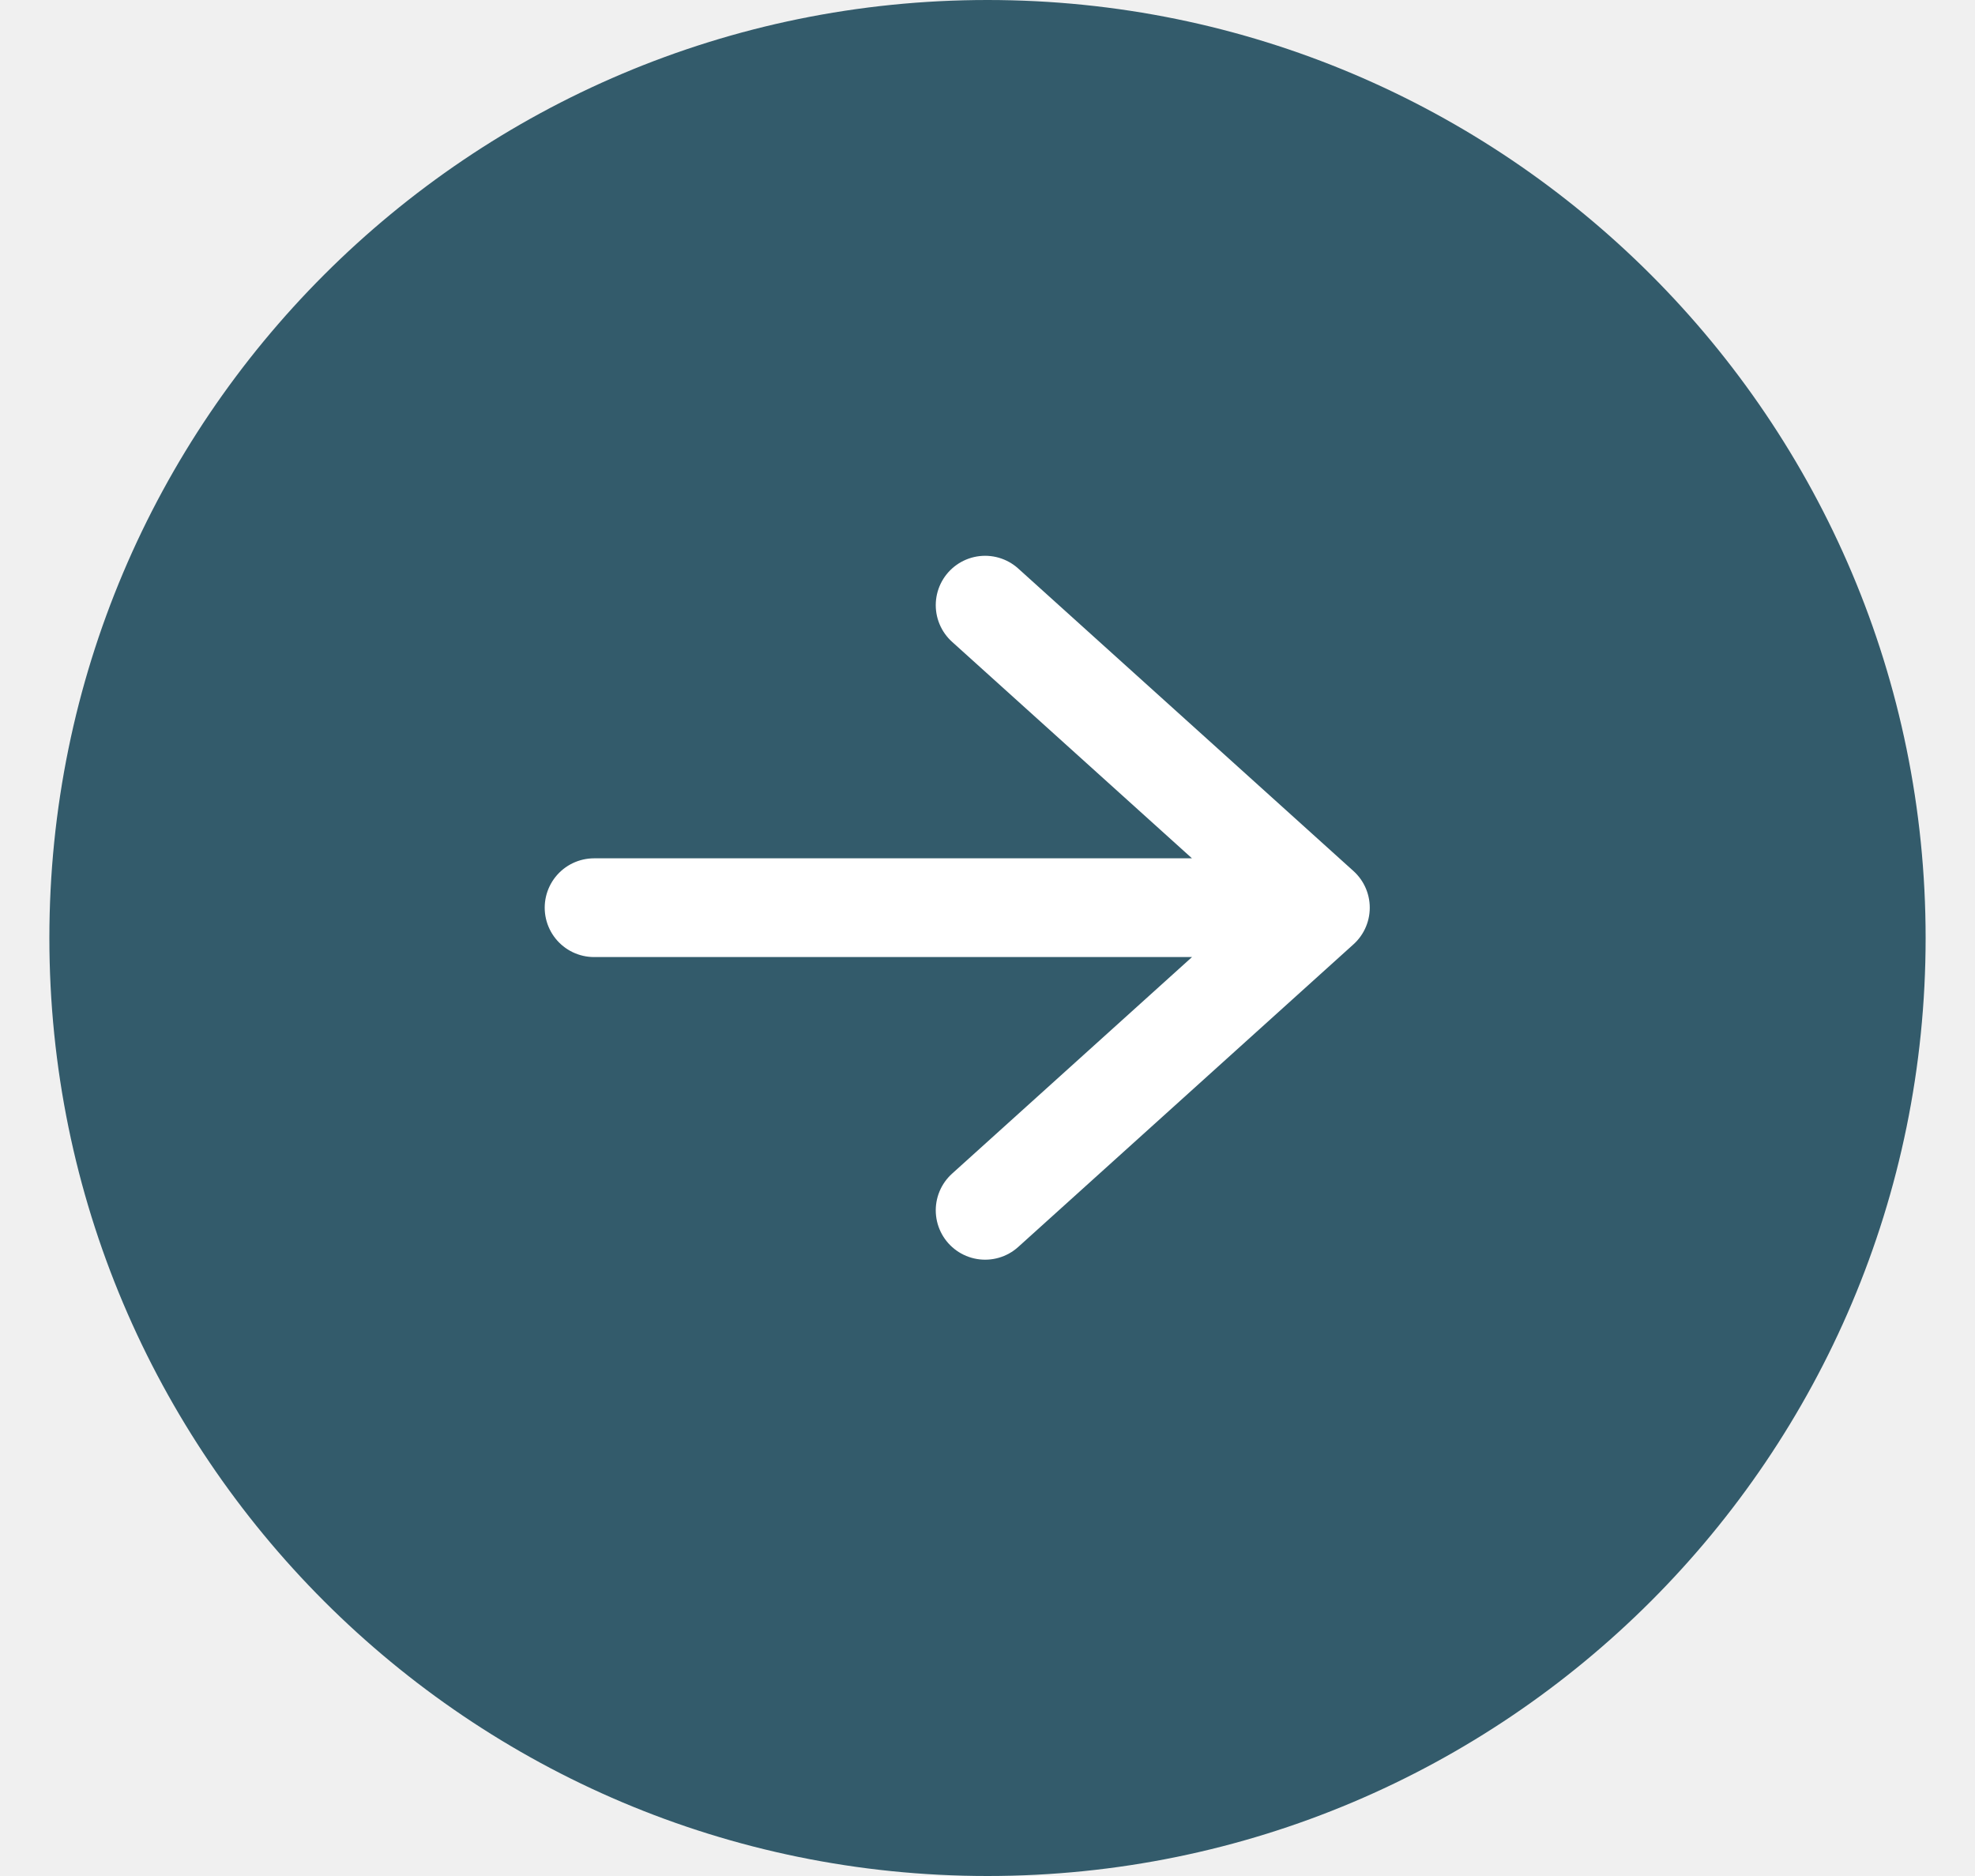
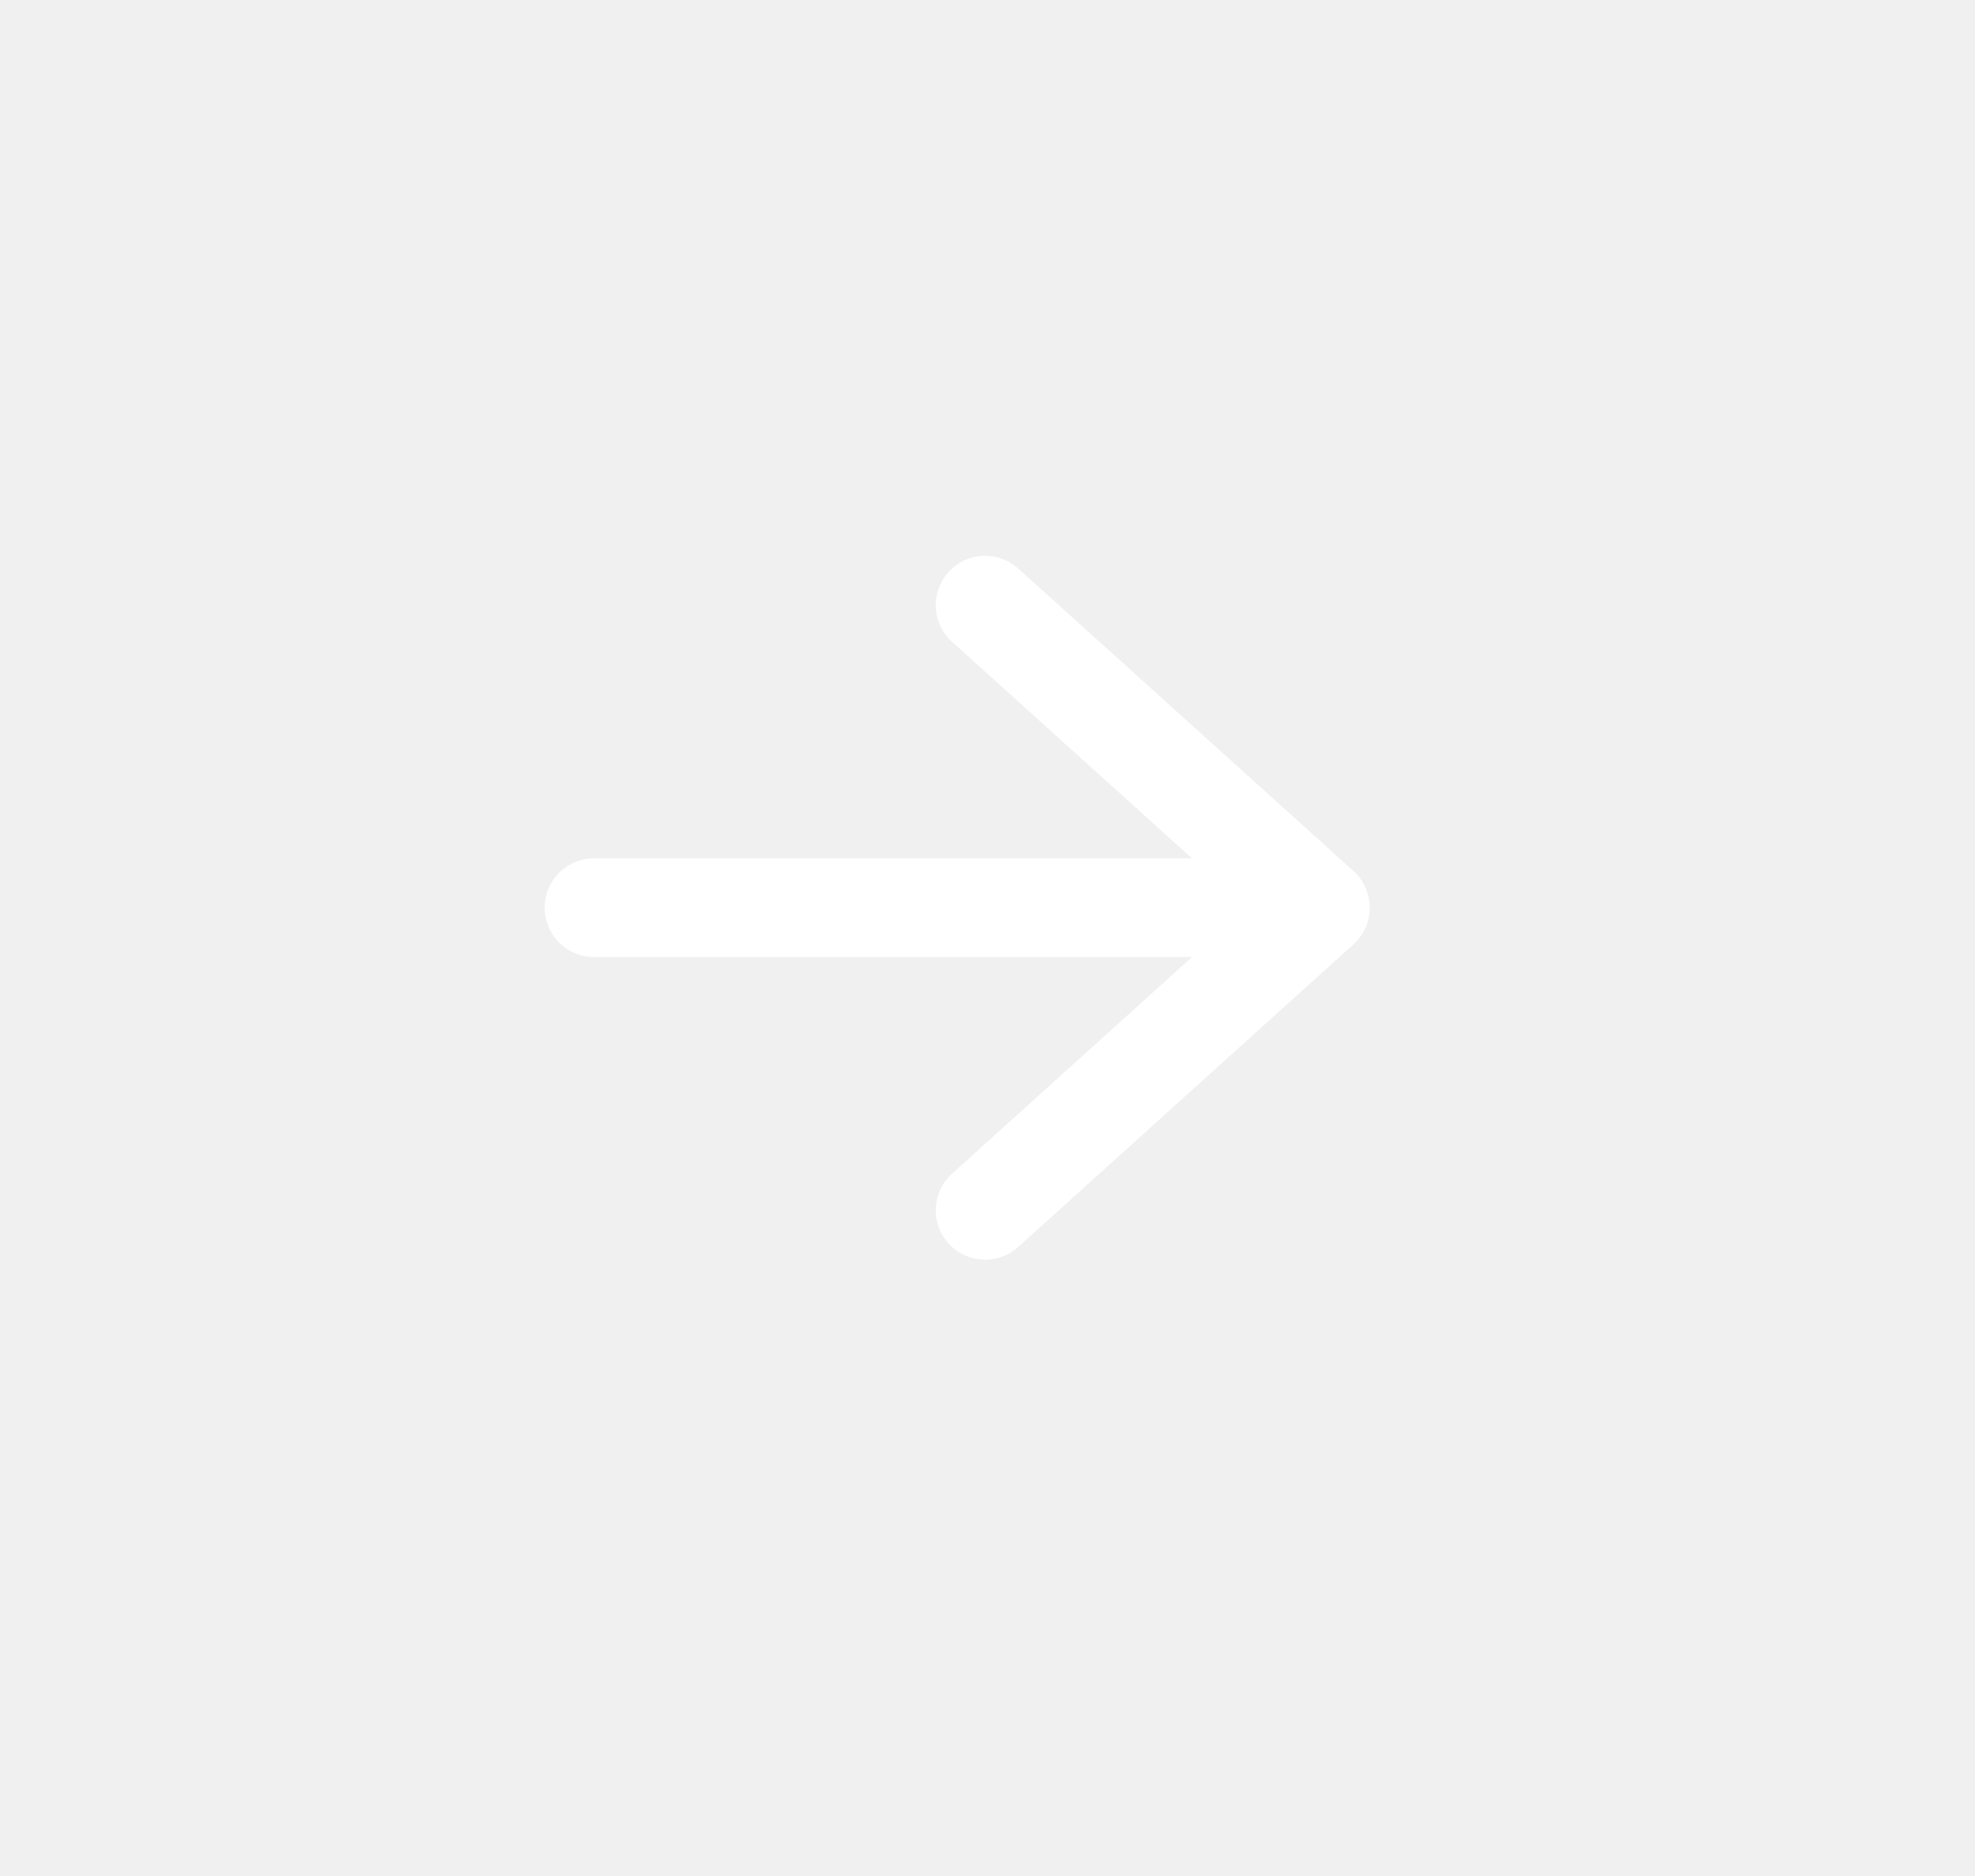
<svg xmlns="http://www.w3.org/2000/svg" width="20" height="19" viewBox="0 0 20 19" fill="none">
-   <circle cx="10" cy="9.5" r="9.5" fill="#335B6B" />
  <path d="M9.976 6.129L13.371 9.193L9.976 12.258M12.899 9.193H6.016" stroke="white" stroke-linecap="round" stroke-linejoin="round" />
</svg>
